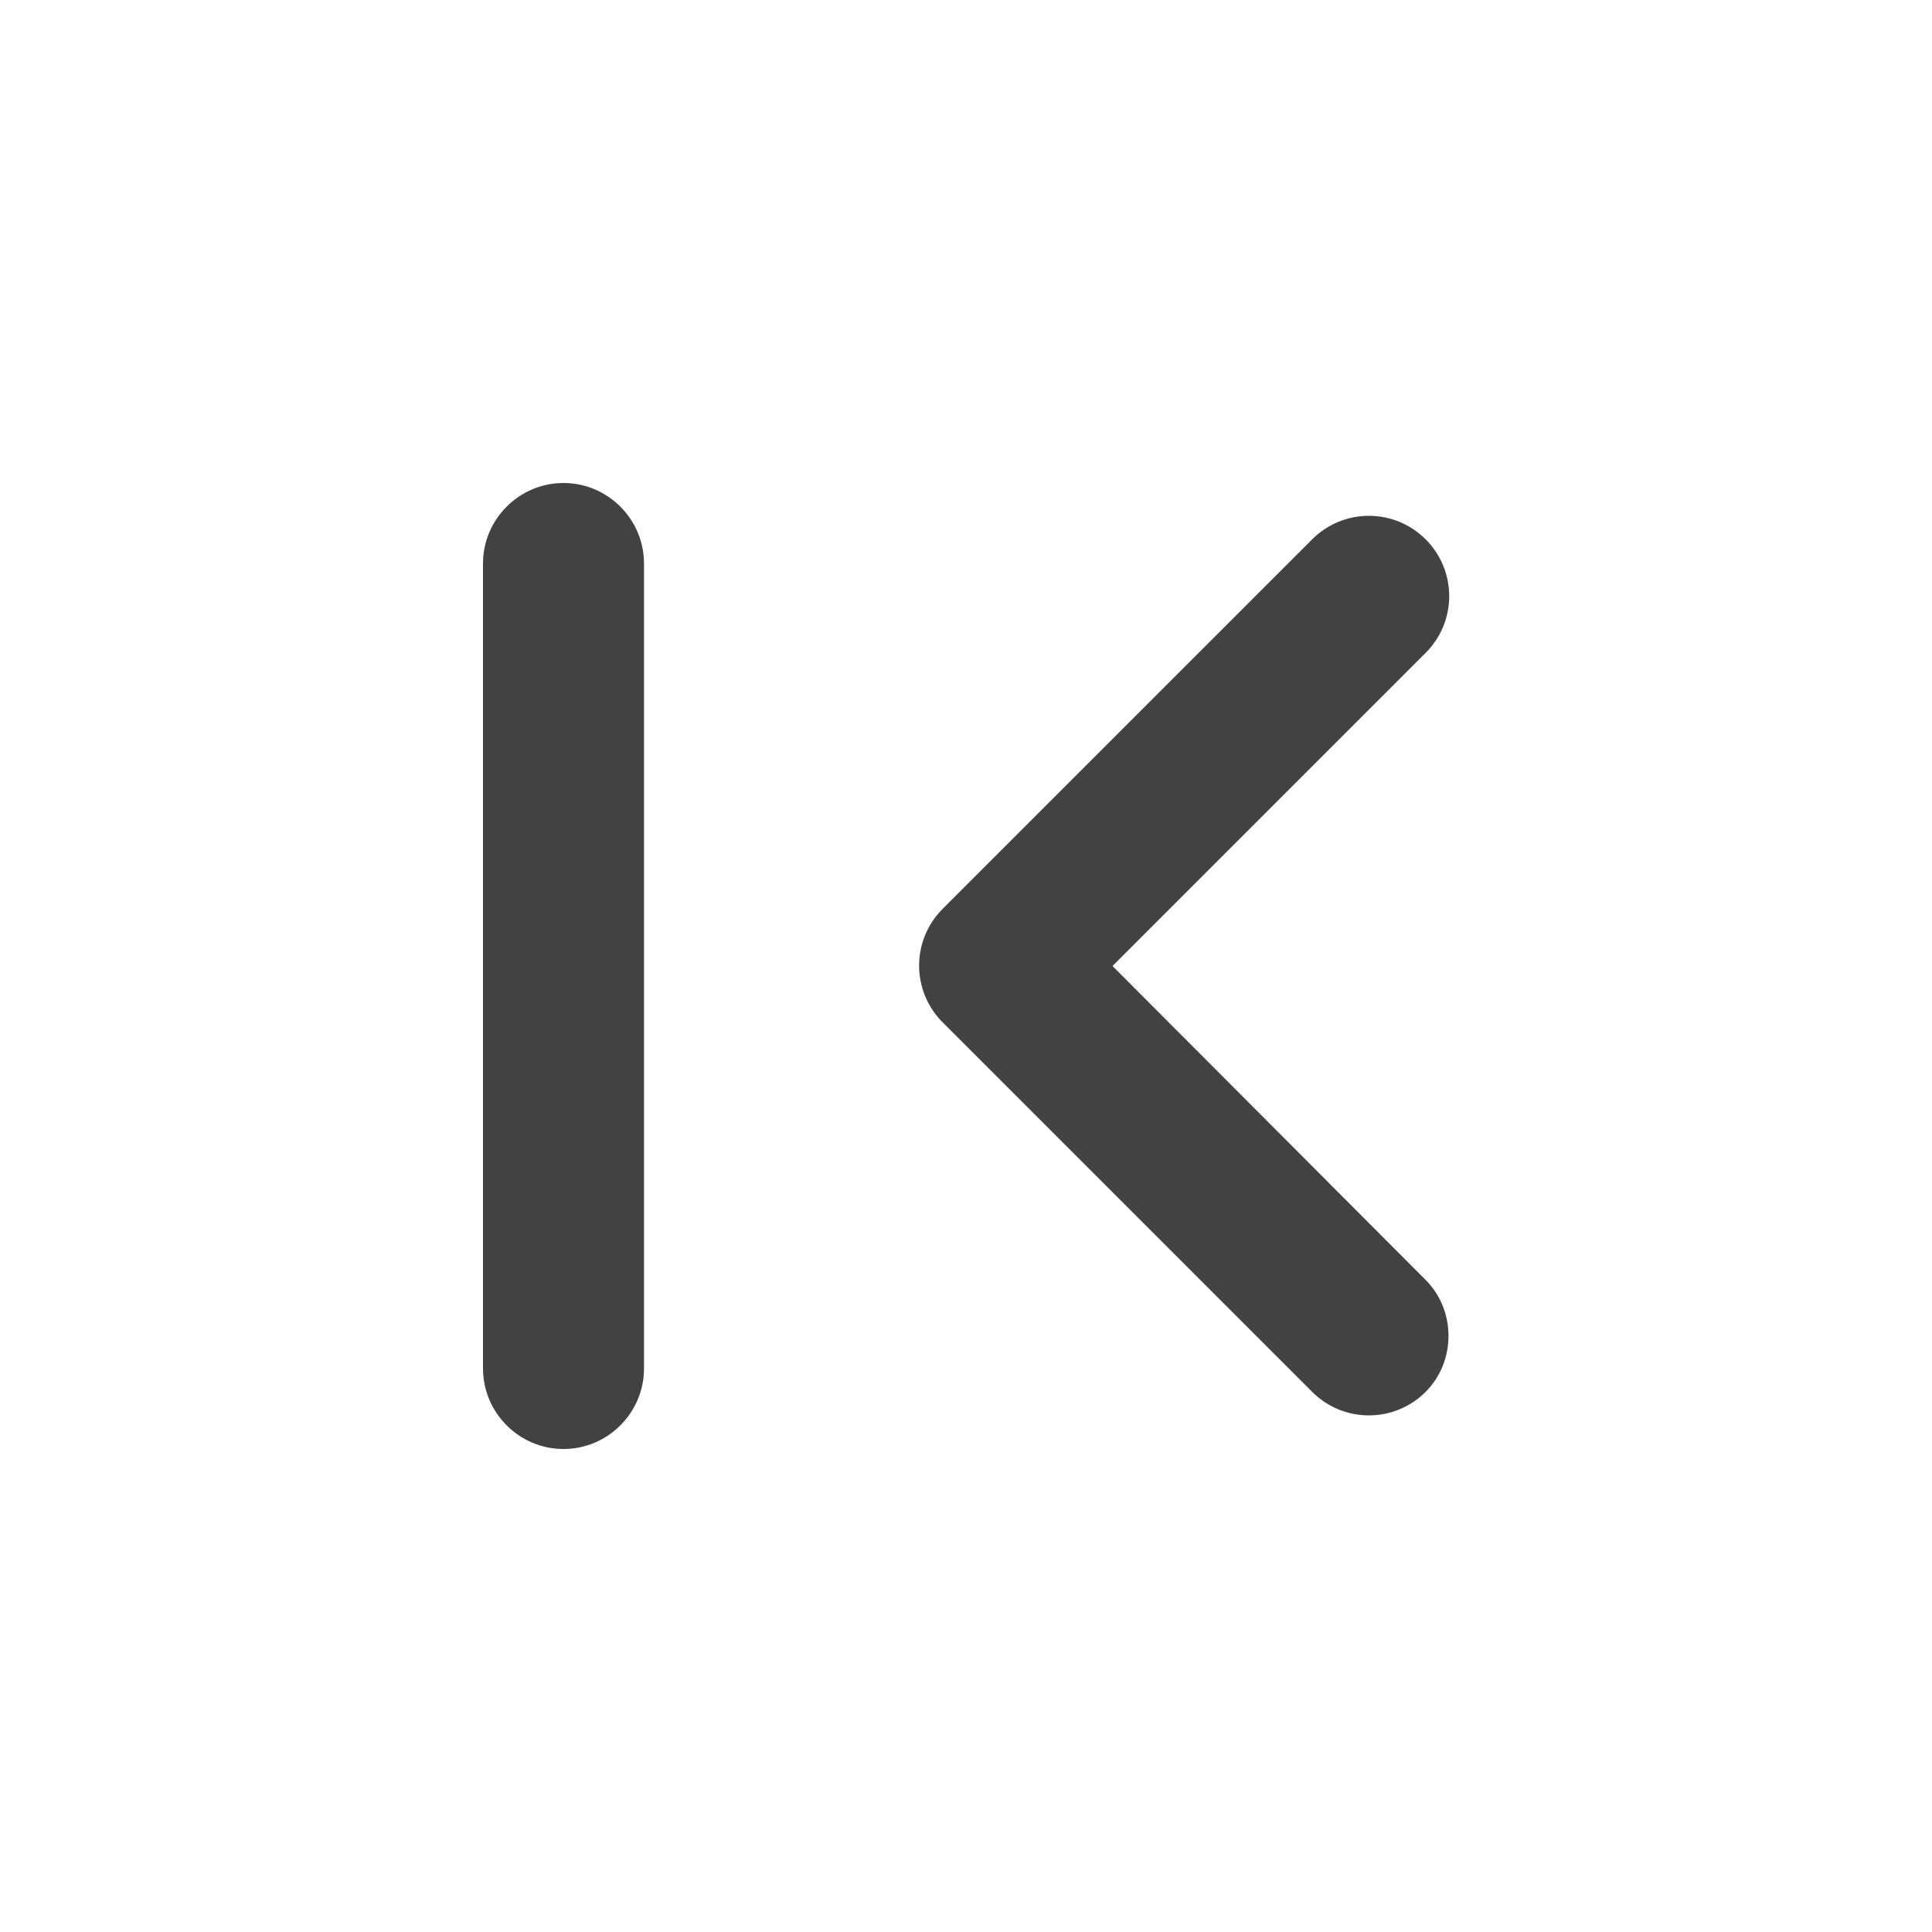
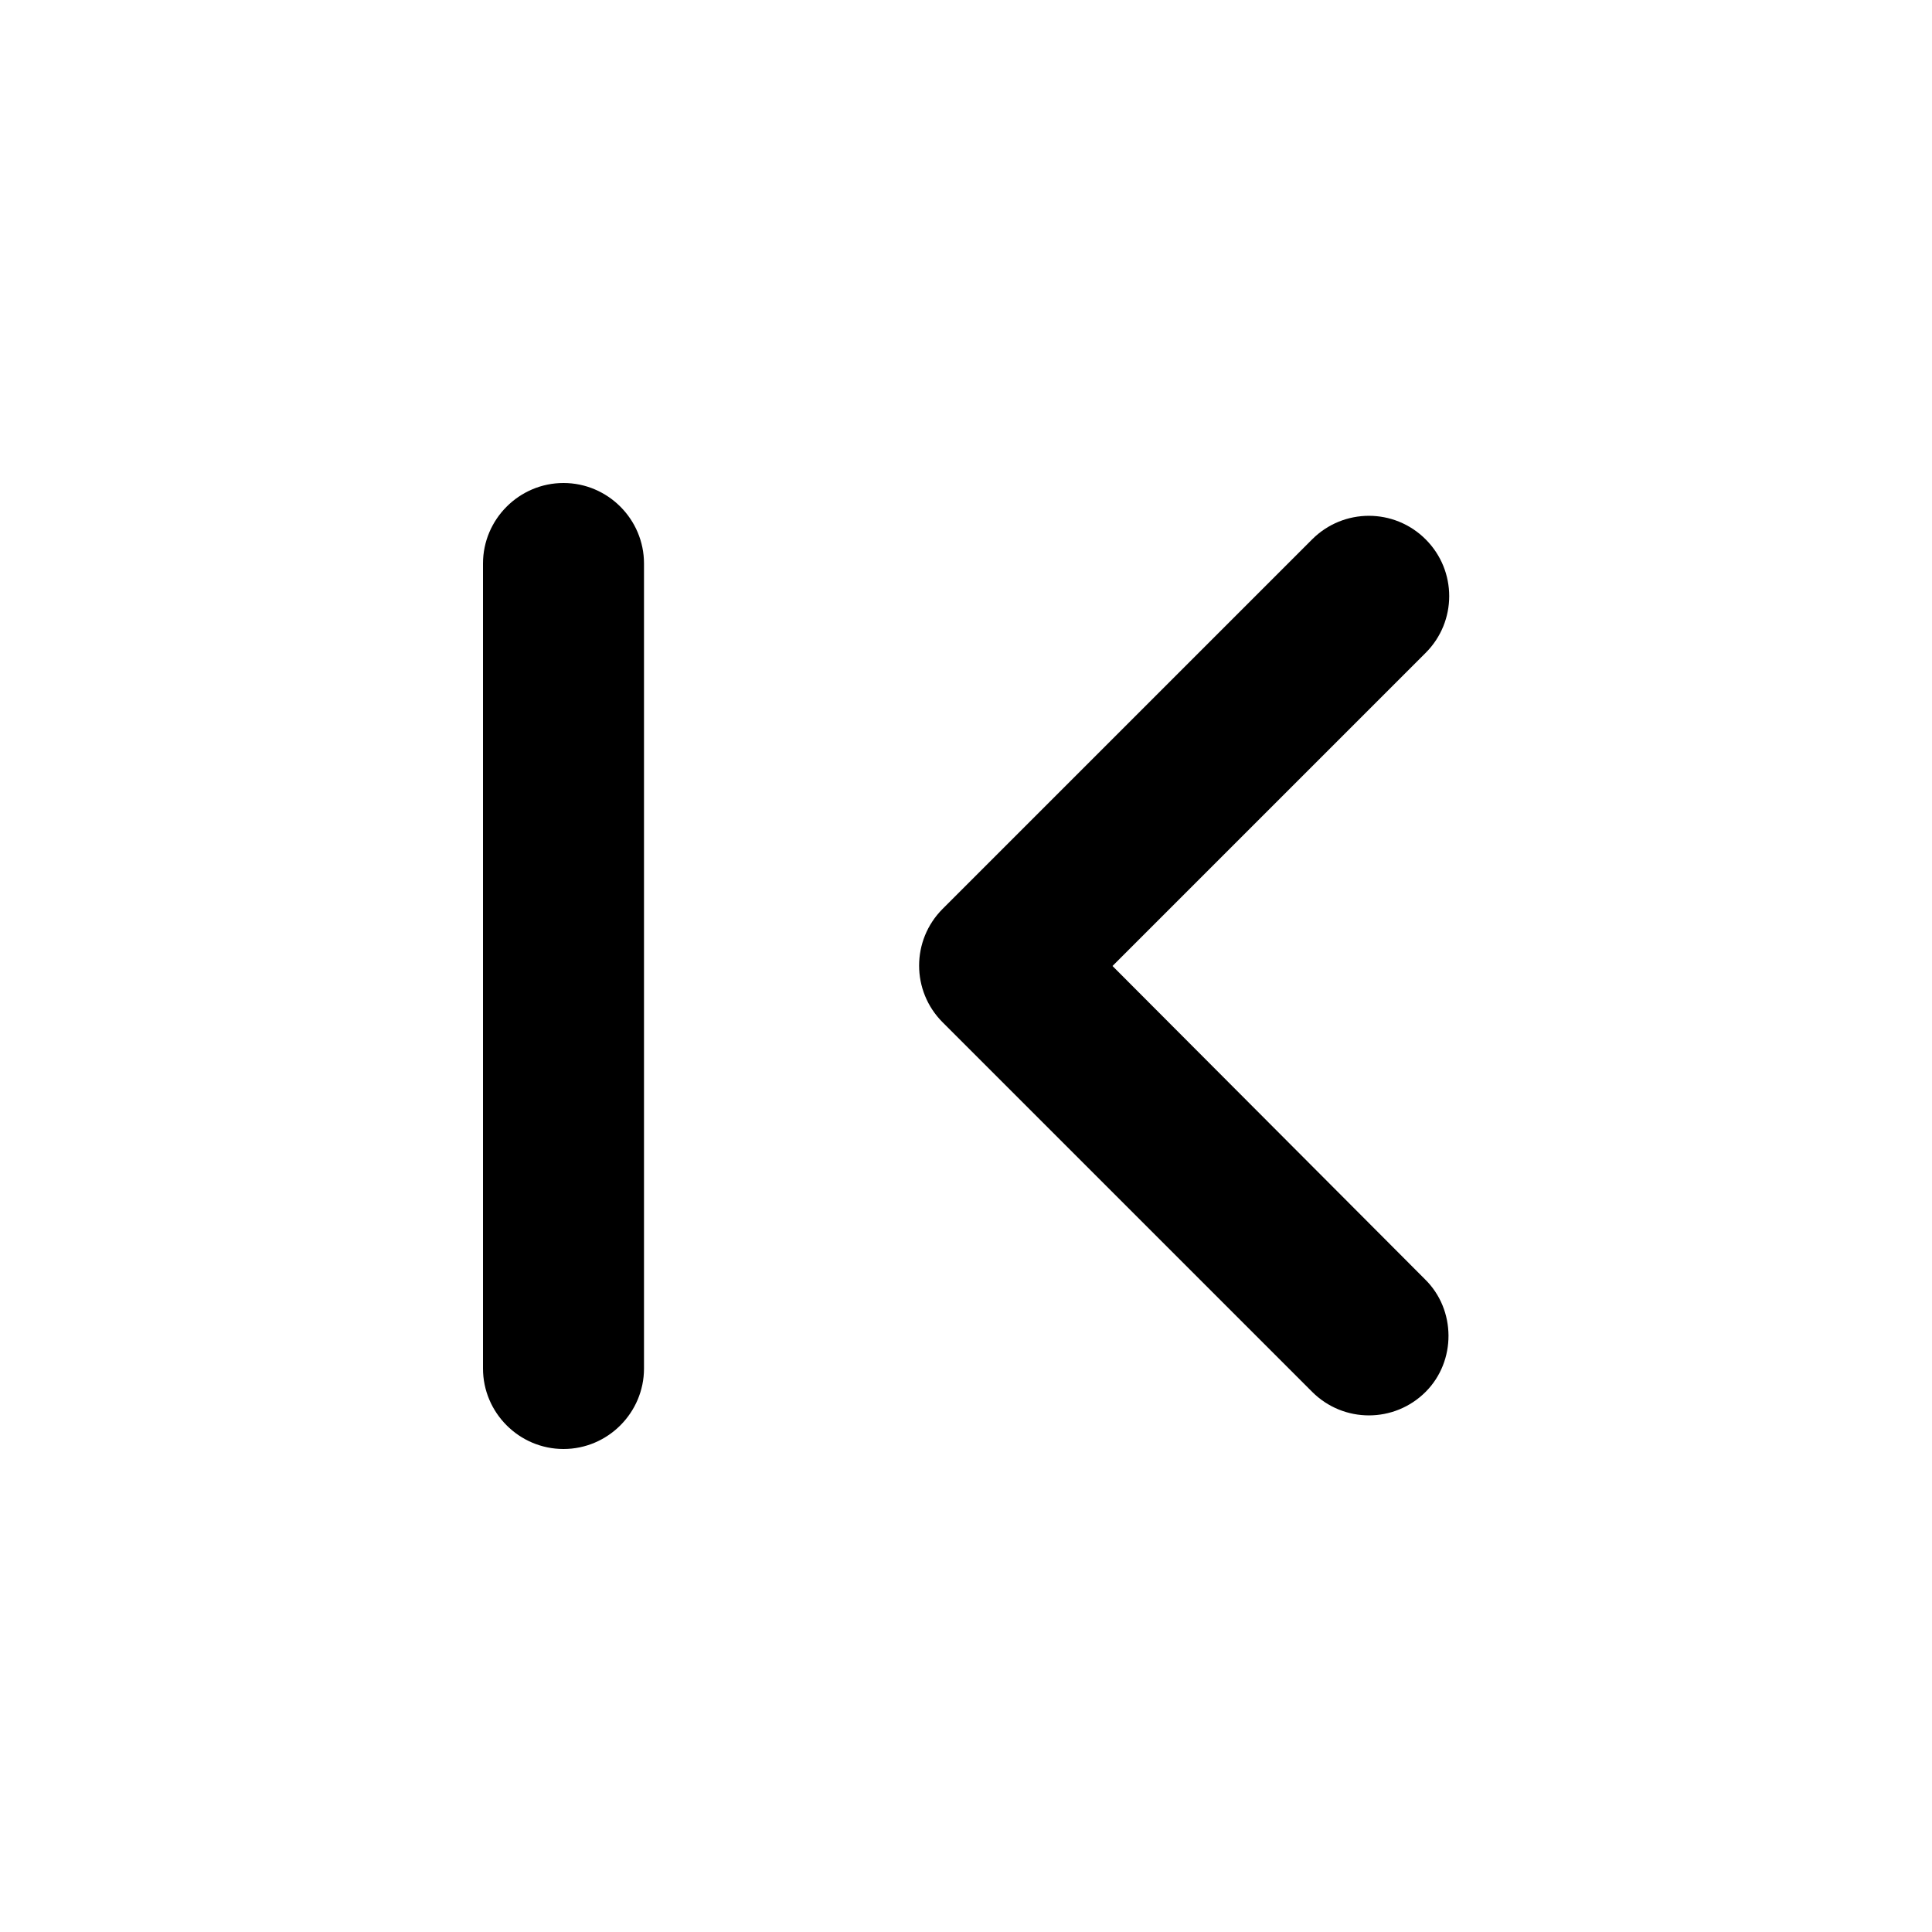
- <svg xmlns="http://www.w3.org/2000/svg" viewBox="0 0 24 24" fill="none">
-   <path d="M17.7 15.89L13.82 12L17.71 8.11C18.1 7.72 18.1 7.09 17.71 6.7C17.32 6.31 16.69 6.31 16.3 6.7L11.71 11.29C11.32 11.68 11.32 12.31 11.71 12.7L16.3 17.29C16.69 17.68 17.32 17.68 17.71 17.29C18.09 16.91 18.09 16.27 17.7 15.89ZM7 6C7.55 6 8 6.45 8 7V17C8 17.55 7.55 18 7 18C6.45 18 6 17.55 6 17V7C6 6.45 6.45 6 7 6Z" fill="#424242" />
+ <svg xmlns="http://www.w3.org/2000/svg" viewBox="0 0 24 24">
+   <path d="M17.7 15.89L13.82 12L17.71 8.11C18.1 7.72 18.1 7.09 17.71 6.7C17.32 6.31 16.69 6.31 16.3 6.7L11.71 11.29C11.32 11.68 11.32 12.31 11.71 12.7L16.3 17.29C16.69 17.68 17.32 17.68 17.71 17.29C18.09 16.91 18.09 16.27 17.7 15.89ZM7 6C7.55 6 8 6.45 8 7V17C8 17.55 7.55 18 7 18C6.45 18 6 17.55 6 17V7C6 6.45 6.45 6 7 6Z" />
</svg>
